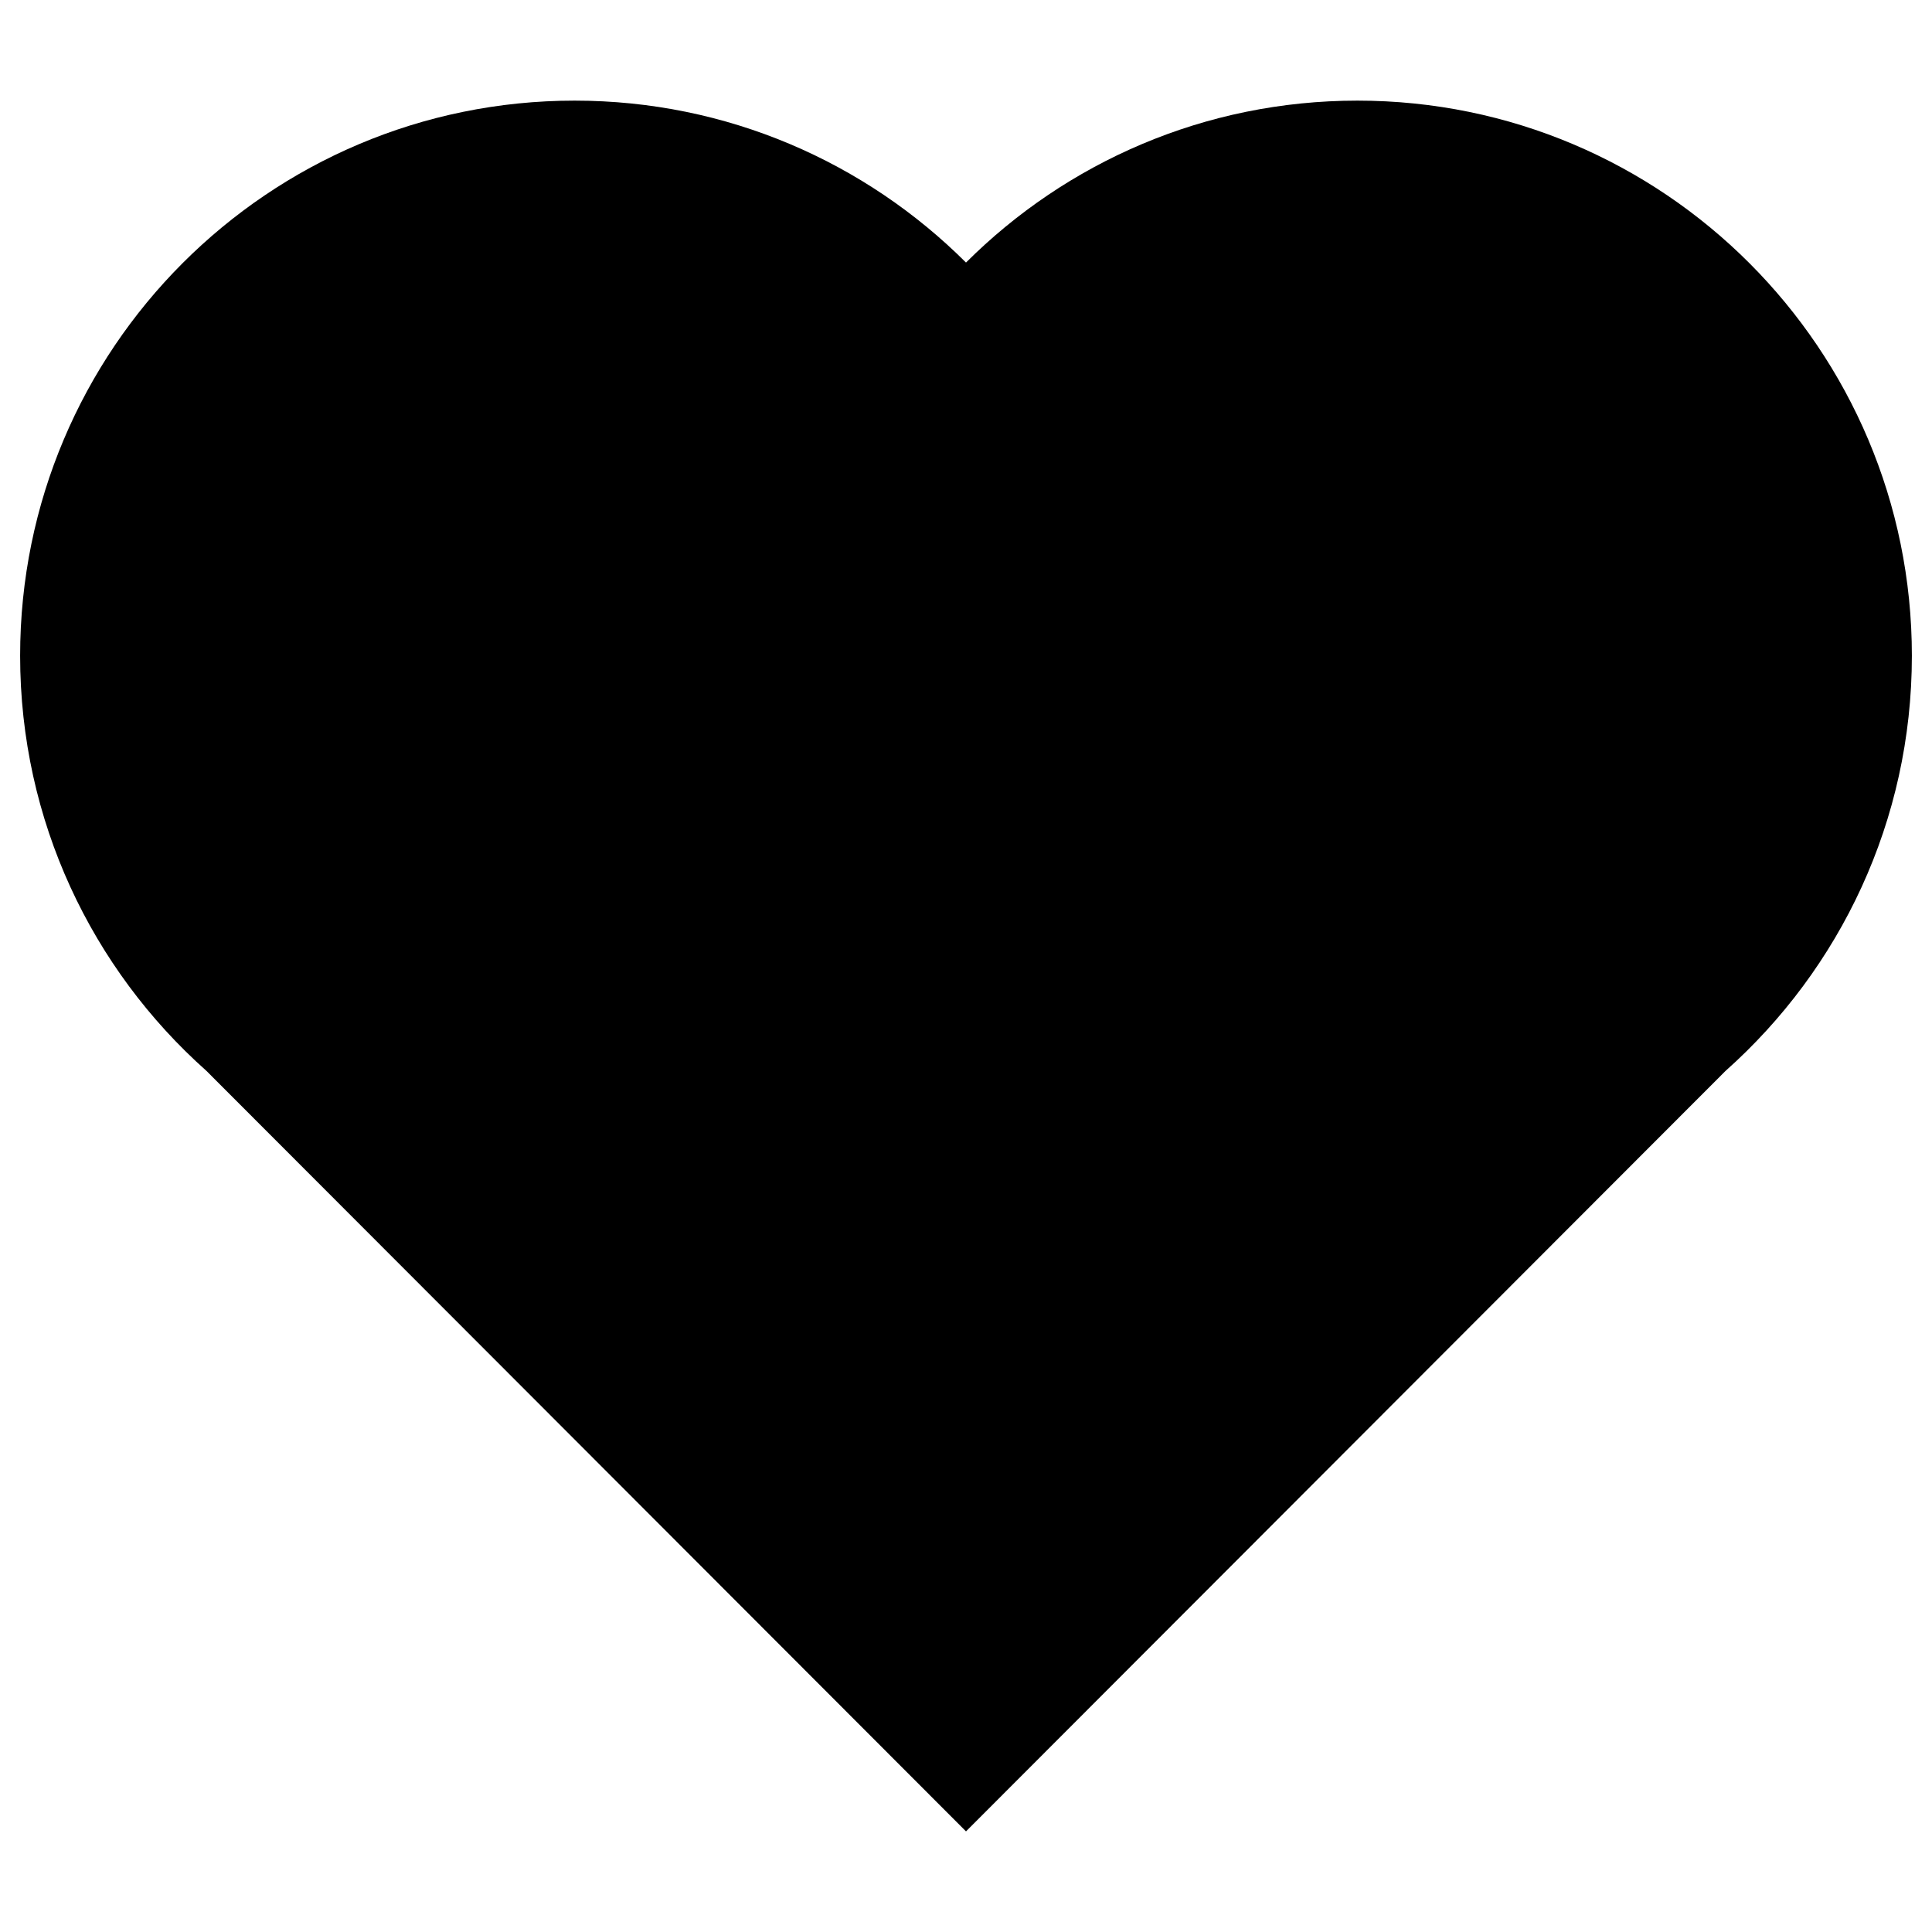
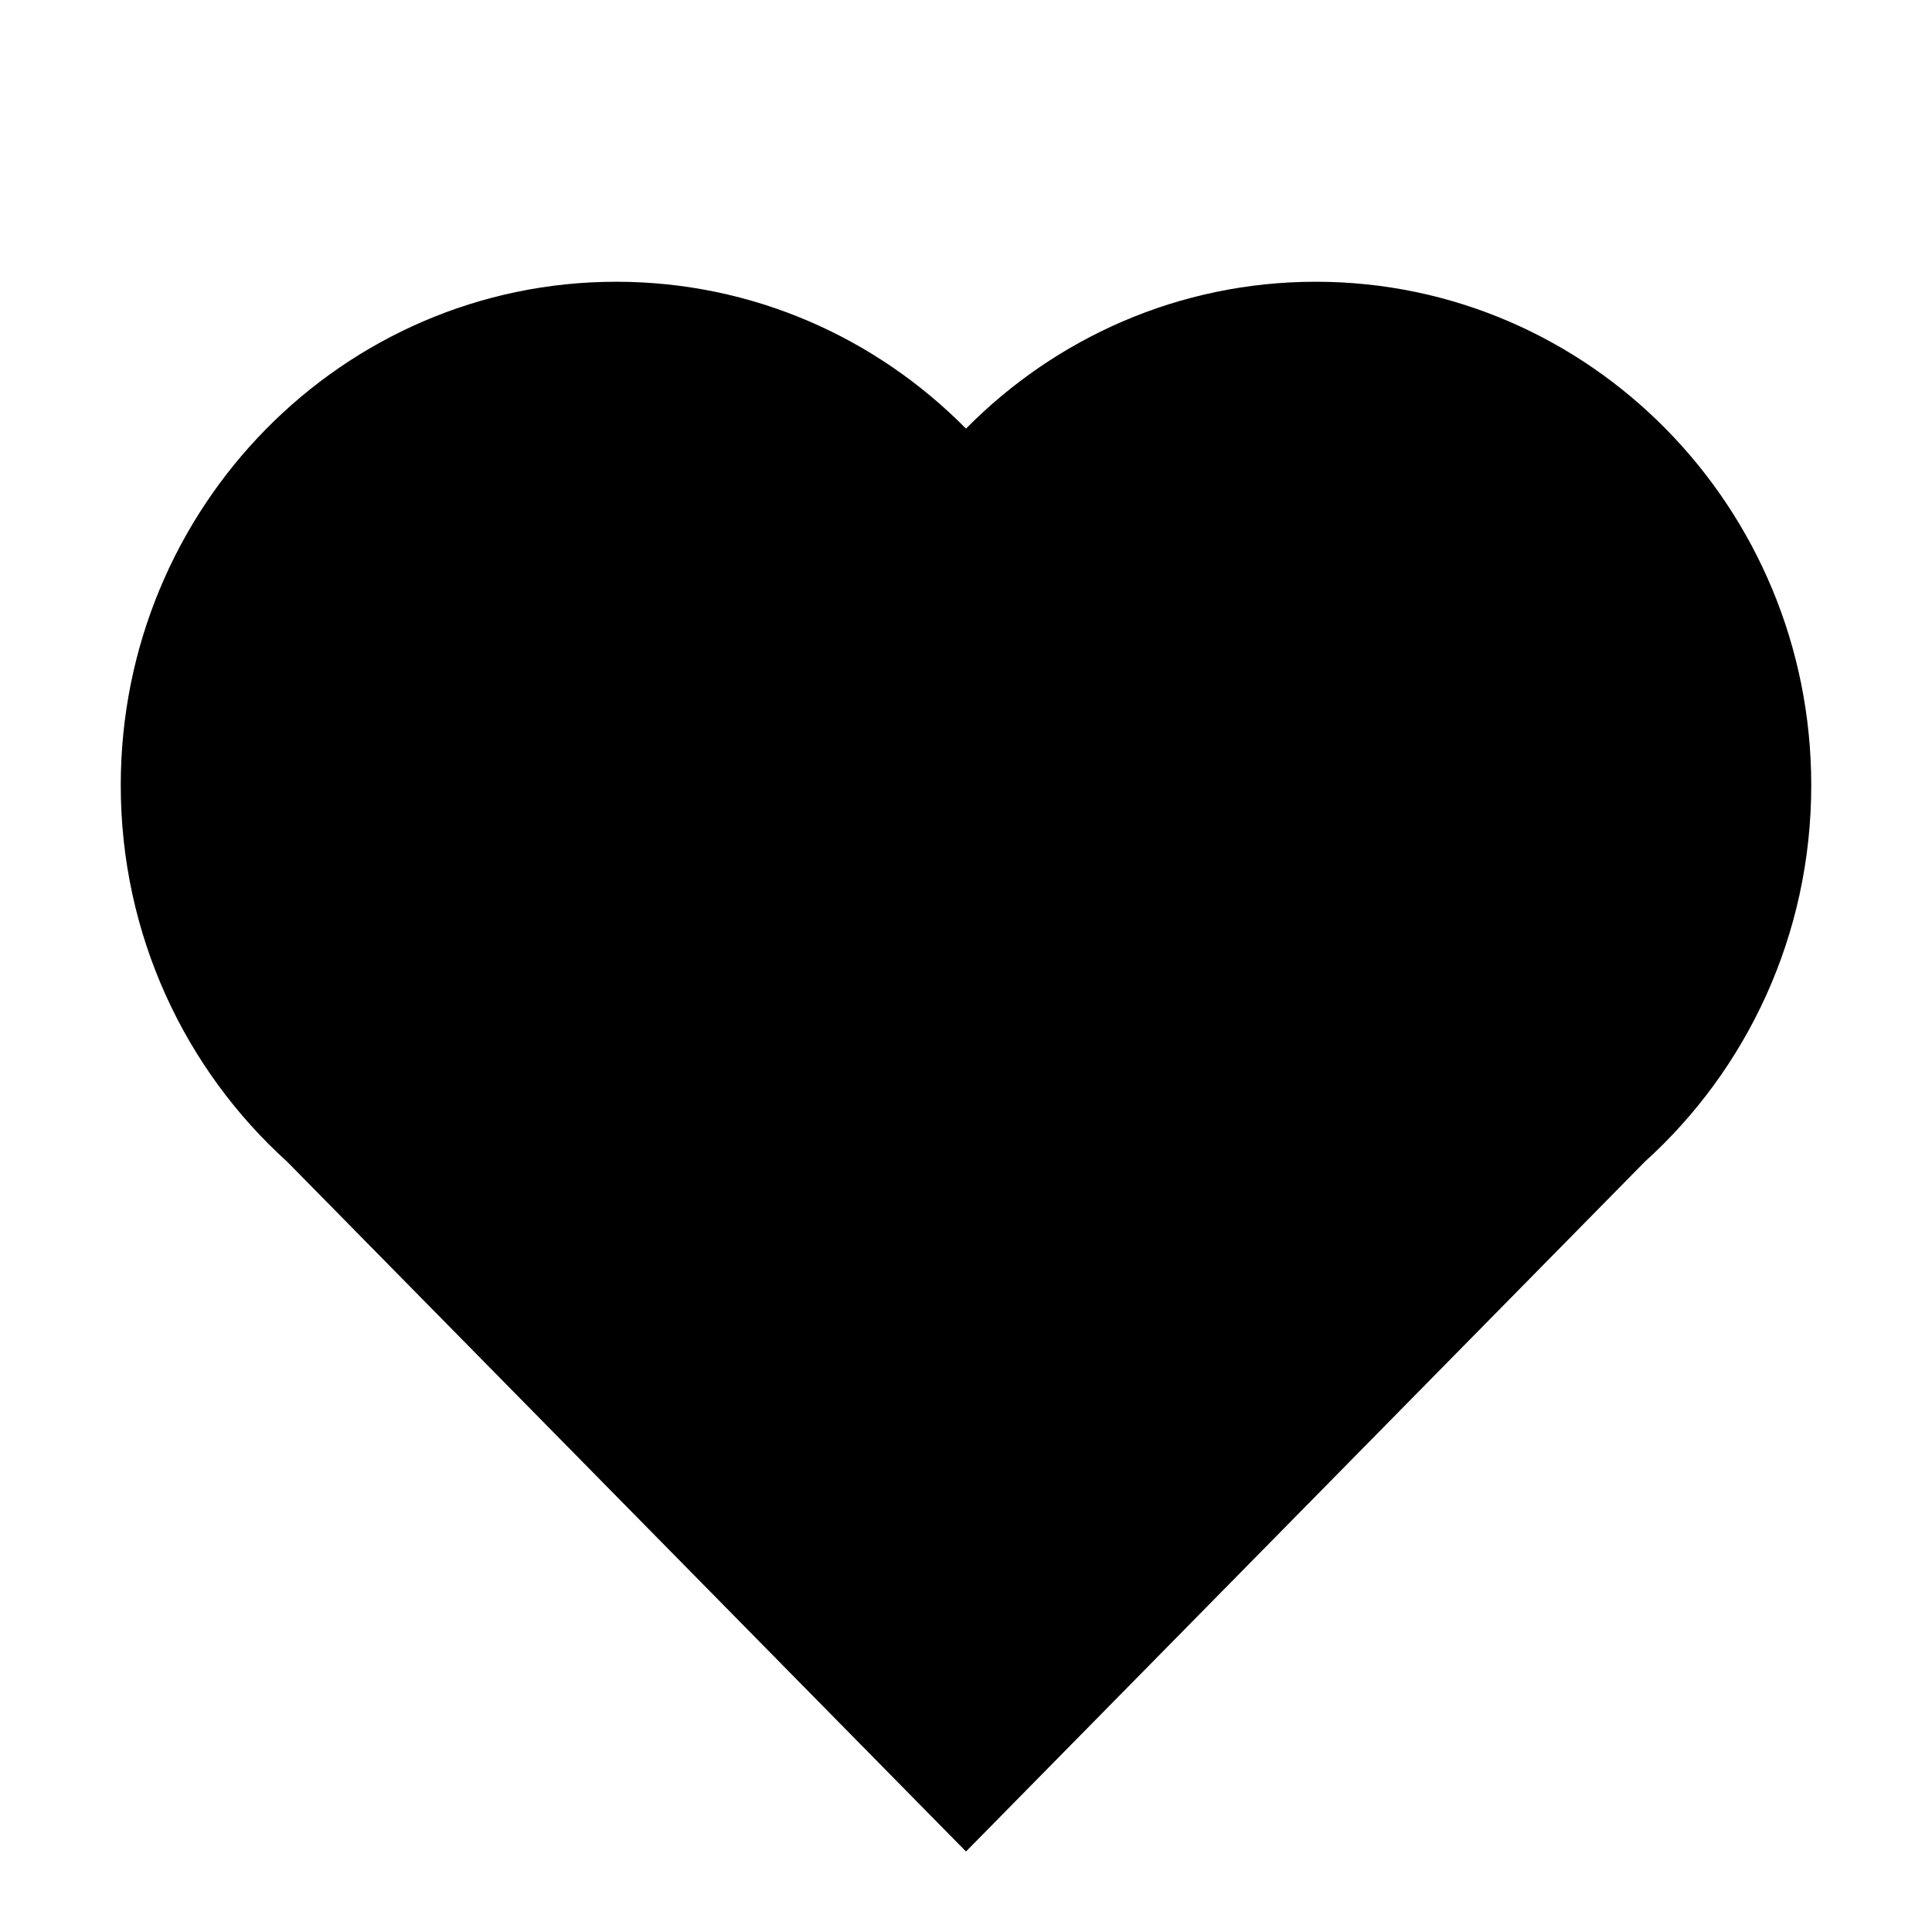
<svg xmlns="http://www.w3.org/2000/svg" width="48px" height="48px" viewBox="0 0 48 48" version="1.1">
  <defs />
  <g id="fill" stroke="none" stroke-width="1" fill="none" fill-rule="evenodd">
    <g id="heart-fill" fill="#000000">
-       <path d="M42.873,26.604 L24,45.5 L5.127,26.604 C2.288,24.077 0.5,20.394 0.5,16.292 C0.5,8.675 6.668,2.5 14.276,2.5 C18.071,2.5 21.508,4.037 24,6.523 C26.492,4.037 29.929,2.5 33.724,2.5 C41.332,2.5 47.5,8.675 47.5,16.292 C47.5,20.394 45.712,24.077 42.873,26.604 Z" id="Combined-Shape" />
+       <path d="M40.866,28.862 L24,46 L7.134,28.862 C4.598,26.57 3,23.229 3,19.509 C3,12.601 8.512,7 15.31,7 C18.702,7 21.773,8.394 24,10.649 C26.227,8.394 29.298,7 32.69,7 C39.488,7 45,12.601 45,19.509 C45,23.229 43.402,26.57 40.866,28.862 Z" id="Combined-Shape" />
    </g>
  </g>
</svg>
